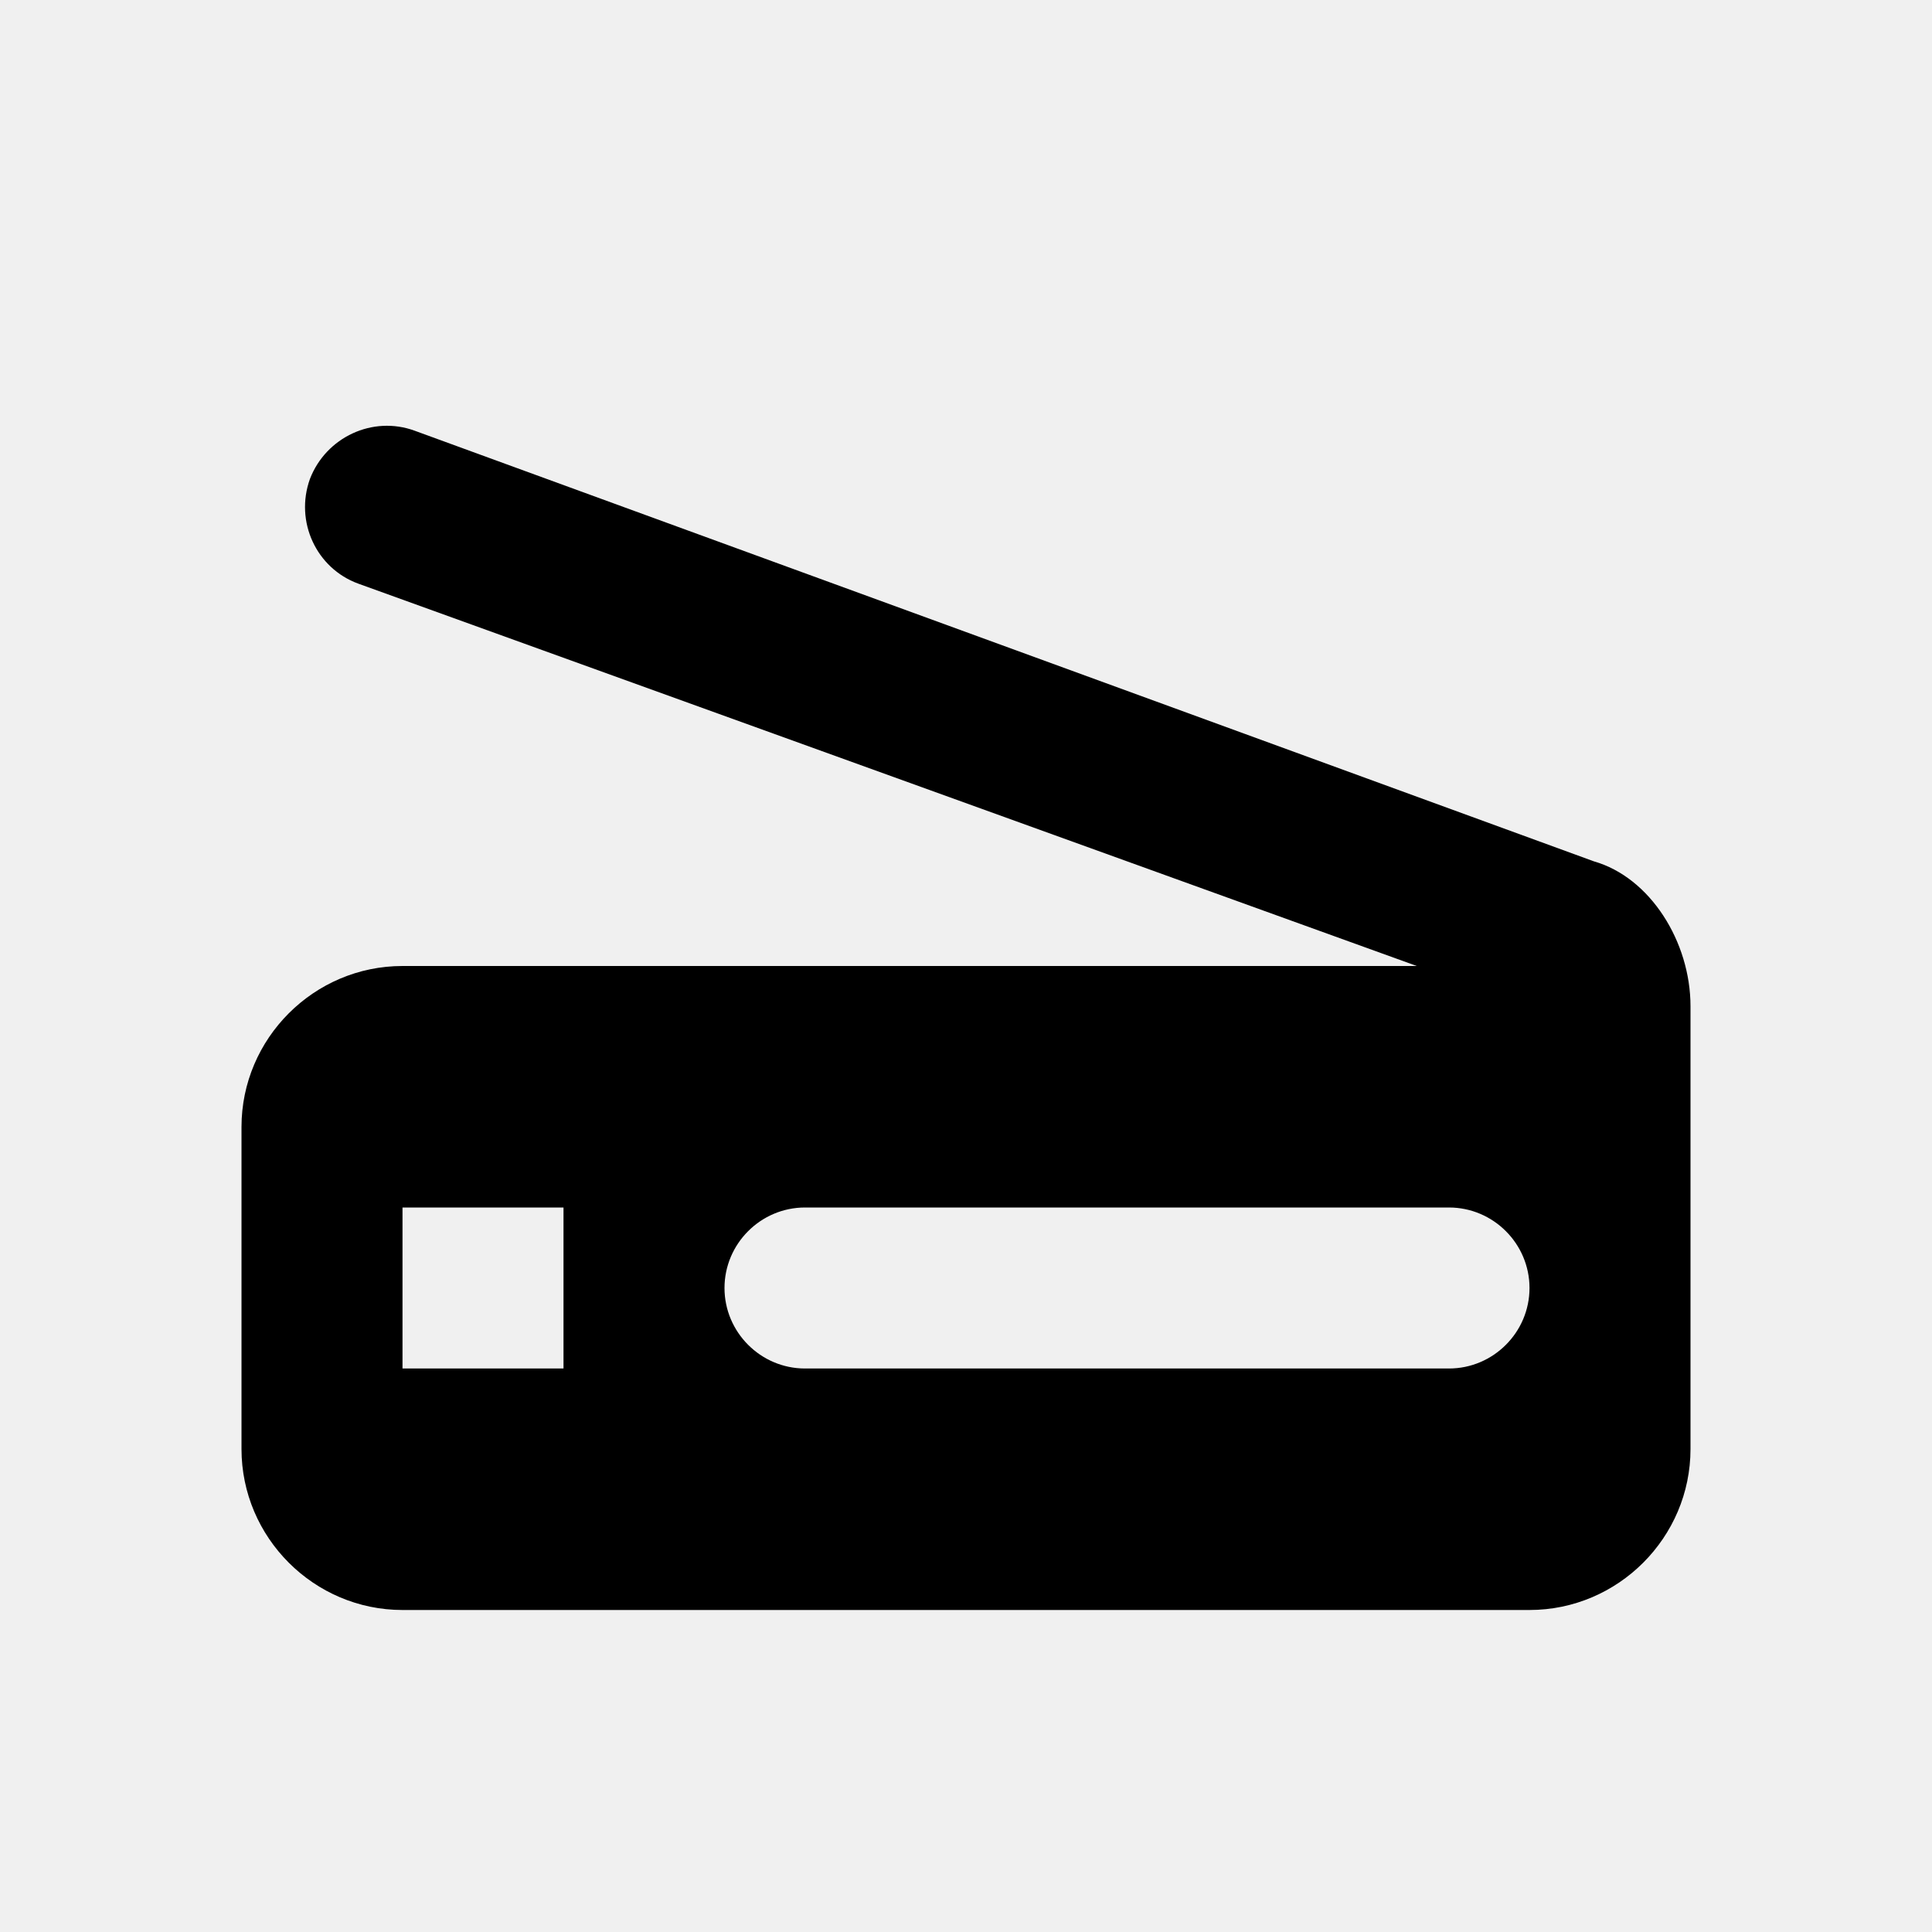
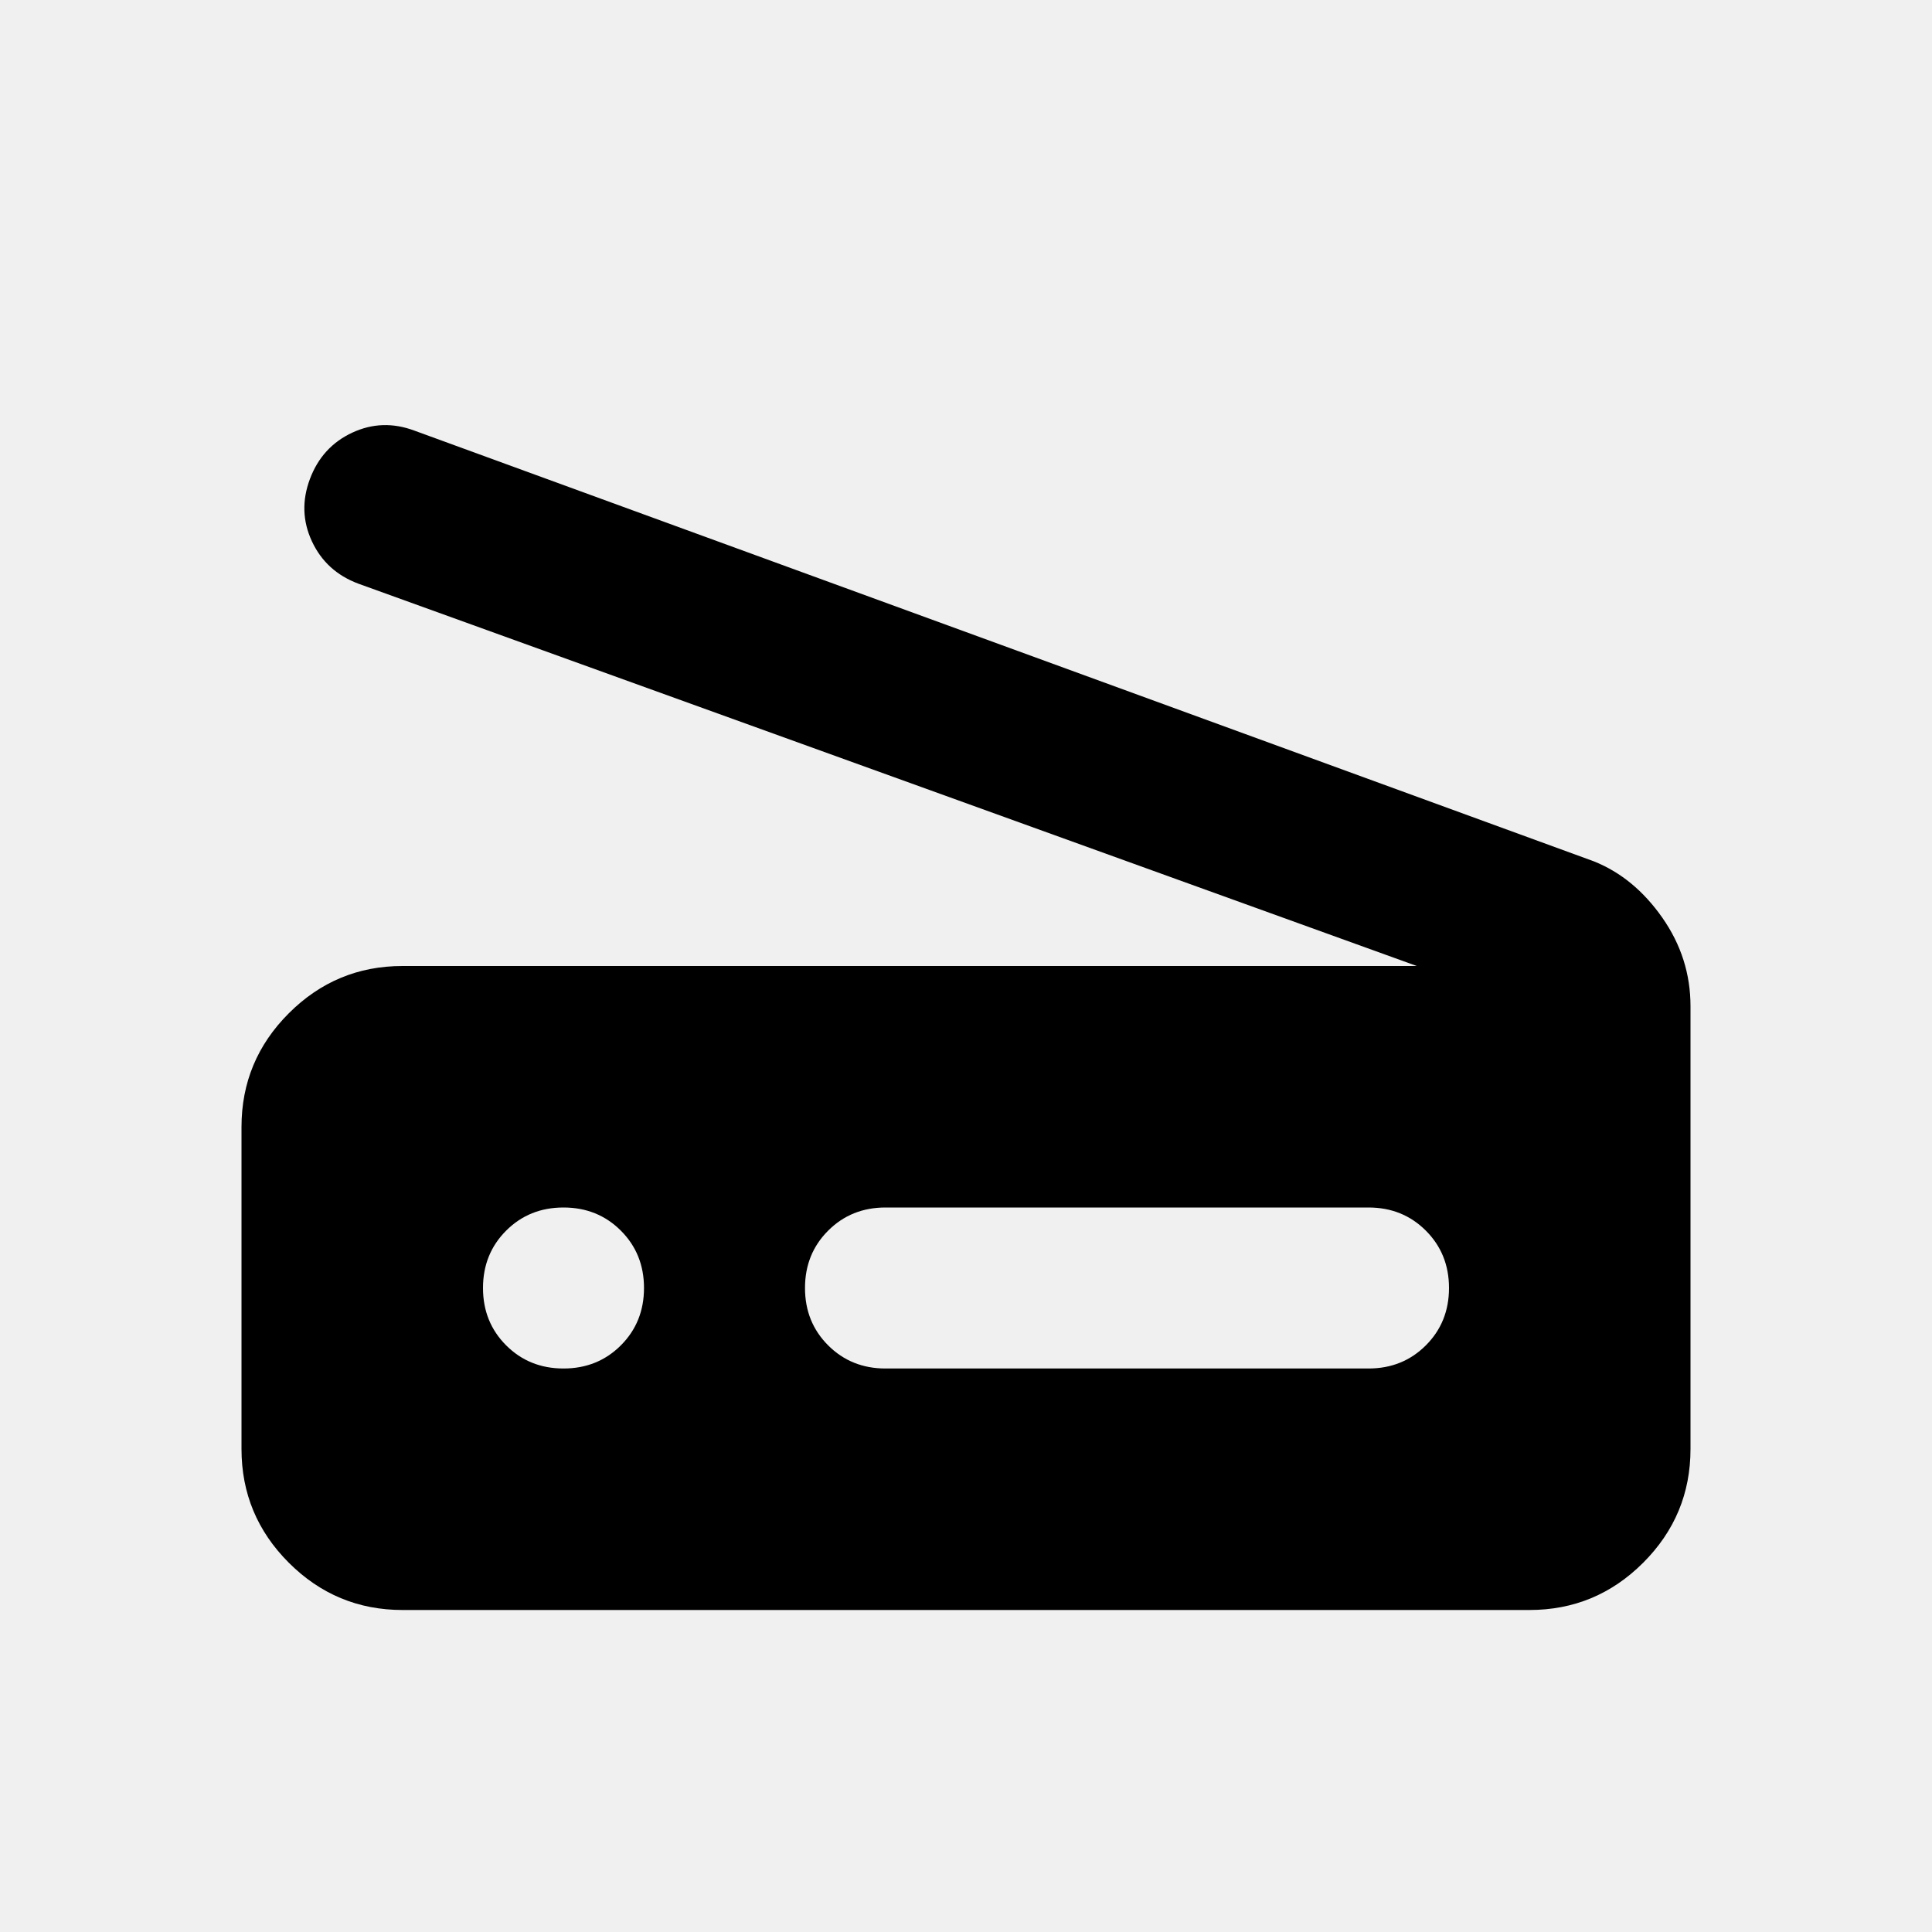
- <svg xmlns="http://www.w3.org/2000/svg" xmlns:xlink="http://www.w3.org/1999/xlink" width="24px" height="24px" viewBox="0 0 24 24" version="1.1">
-   <defs>
-     <path d="M19.8,10.7 L5.15,5.35 C4.63,5.16 4.05,5.43 3.85,5.95 C3.66,6.48 3.93,7.06 4.45,7.25 L17.6,12 L5,12 C3.9,12 3,12.9 3,14 L3,18 C3,19.1 3.9,20 5,20 L19,20 C20.1,20 21,19.1 21,18 L21,12.5 C21,11.7 20.5,10.9 19.8,10.7 Z M7,17 L5,17 L5,15 L7,15 L7,17 Z M18,17 L10,17 C9.45,17 9,16.55 9,16 C9,15.45 9.45,15 10,15 L18,15 C18.55,15 19,15.45 19,16 C19,16.55 18.55,17 18,17 Z" id="path-1" />
-   </defs>
-   <g id="scanner" stroke="none" stroke-width="1" fill="none" fill-rule="evenodd">
-     <mask id="mask-2" fill="white">
-       <use xlink:href="#path-1" />
-     </mask>
-     <use fill="#000000" xlink:href="#path-1" />
-   </g>
+ <svg xmlns="http://www.w3.org/2000/svg" height="24" viewBox="0 -960 960 960" width="24">
+   <path d="M704-480 178-670q-16-6-23-21t-1-31q6-16 21-23t31-1l586 214q20 8 34 28t14 44v220q0 33-23.5 56.5T760-160H200q-33 0-56.5-23.5T120-240v-160q0-33 23.5-56.5T200-480h504ZM440-280h240q17 0 28.5-11.5T720-320q0-17-11.5-28.5T680-360H440q-17 0-28.5 11.5T400-320q0 17 11.5 28.5T440-280Zm-160 0q17 0 28.5-11.5T320-320q0-17-11.5-28.5T280-360q-17 0-28.5 11.5T240-320q0 17 11.5 28.5T280-280Z" />
</svg>
